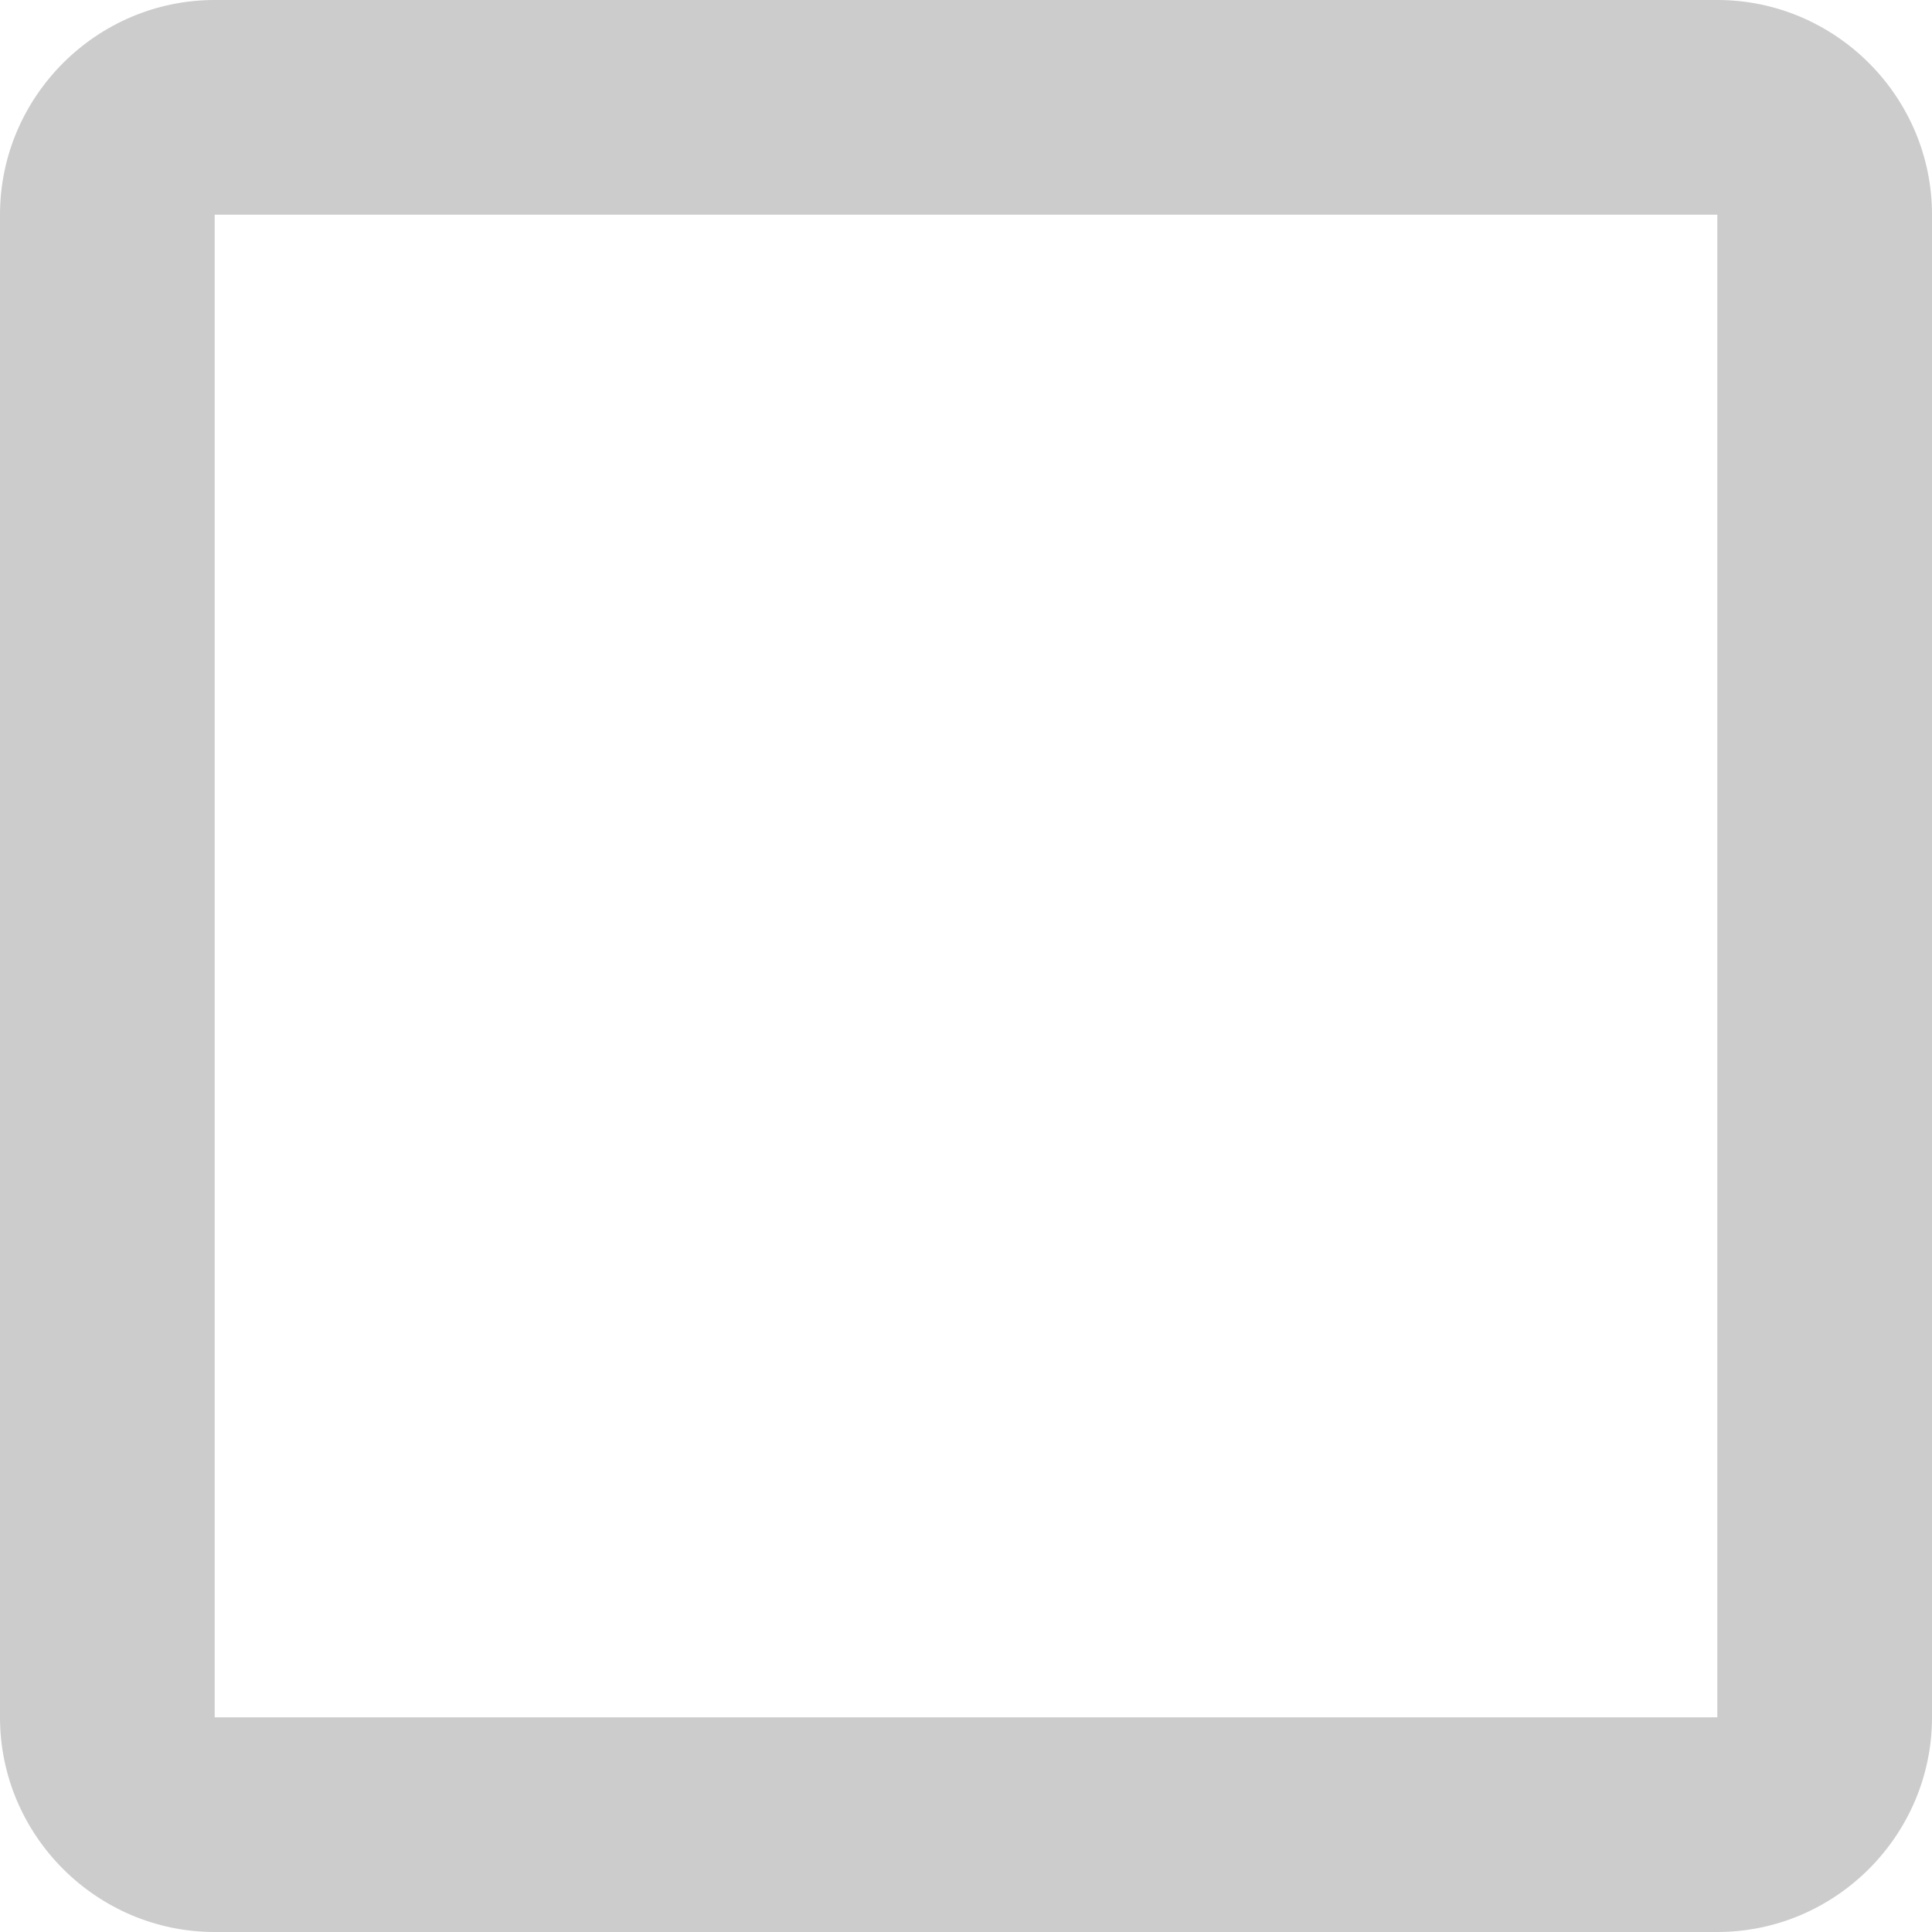
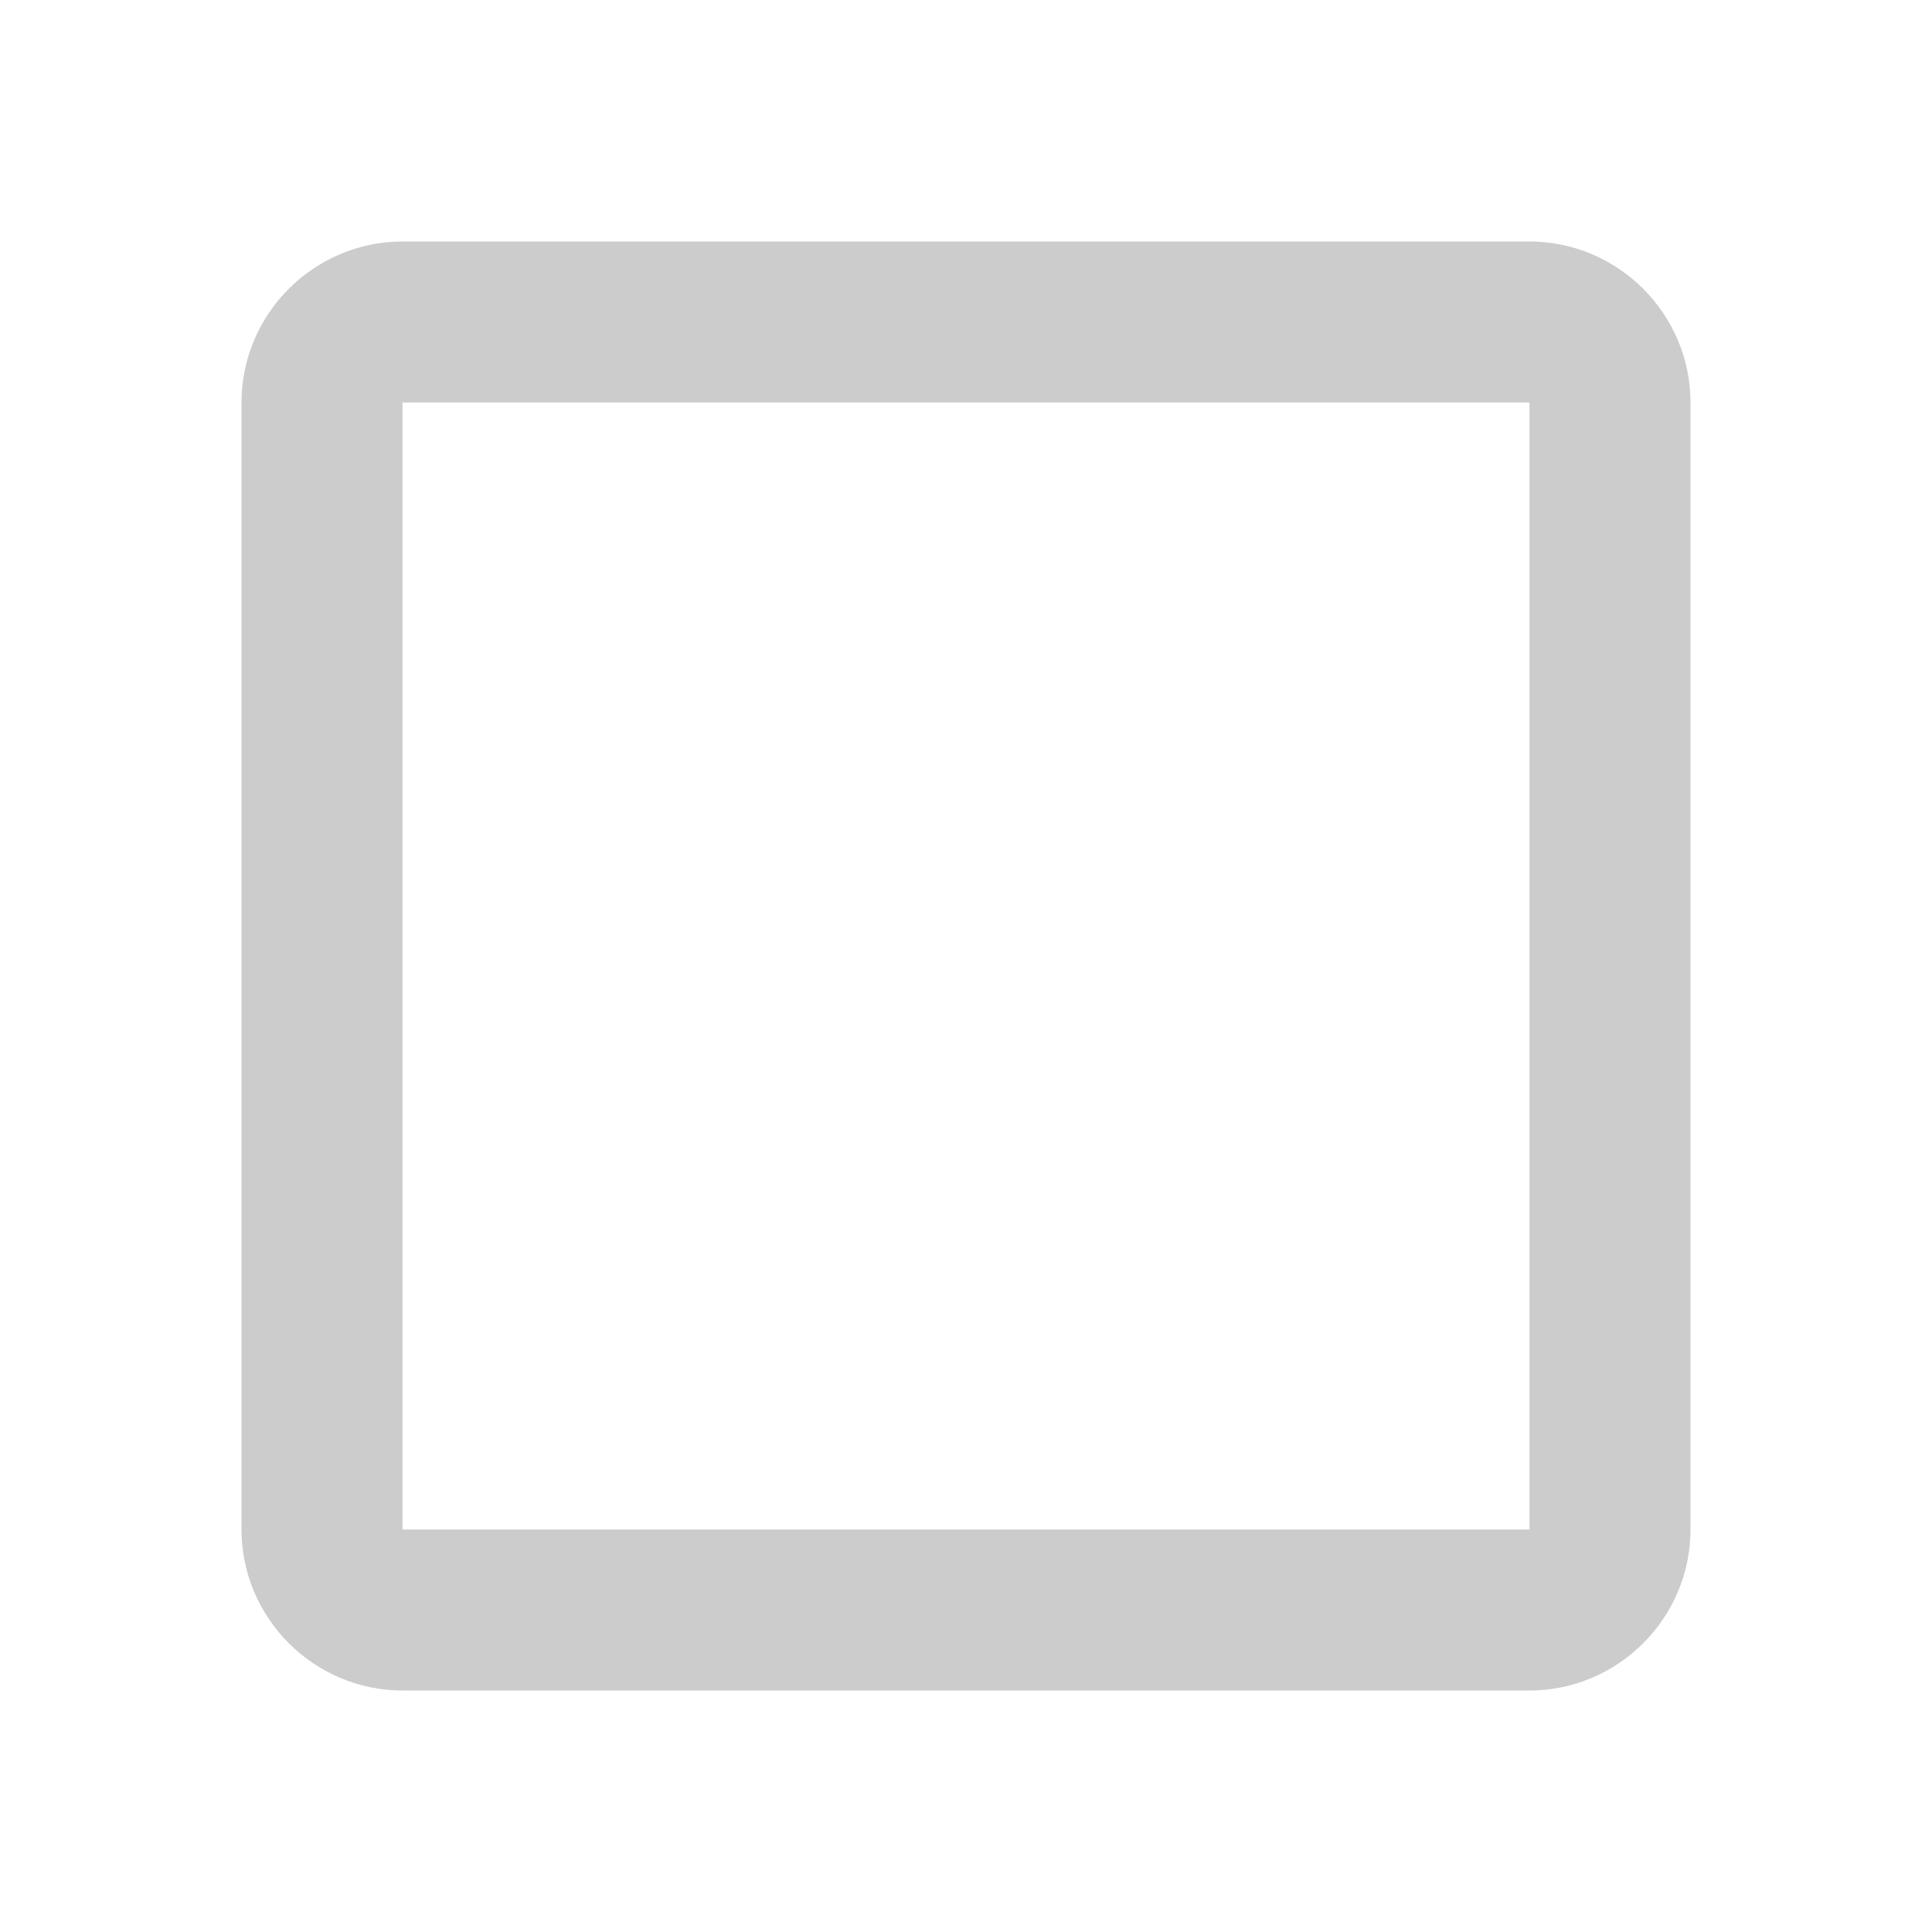
- <svg xmlns="http://www.w3.org/2000/svg" width="18" height="18" viewBox="0 0 18 18" fill="none">
-   <path fill-rule="evenodd" clip-rule="evenodd" d="M16 2V16H2V2H16ZM16 0H2C0.9 0 0 0.9 0 2V16C0 17.1 0.9 18 2 18H16C17.1 18 18 17.1 18 16V2C18 0.9 17.1 0 16 0Z" fill="black" fill-opacity="0.2" />
+ <svg xmlns="http://www.w3.org/2000/svg" width="24" height="24" viewBox="0 0 24 24" fill="none">
+   <path fill-rule="evenodd" clip-rule="evenodd" d="M19 5V19H5V5H19ZM19 3H5C3.9 3 3 3.9 3 5V19C3 20.1 3.9 21 5 21H19C20.1 21 21 20.1 21 19V5C21 3.9 20.1 3 19 3Z" fill="black" fill-opacity="0.2" />
</svg>
